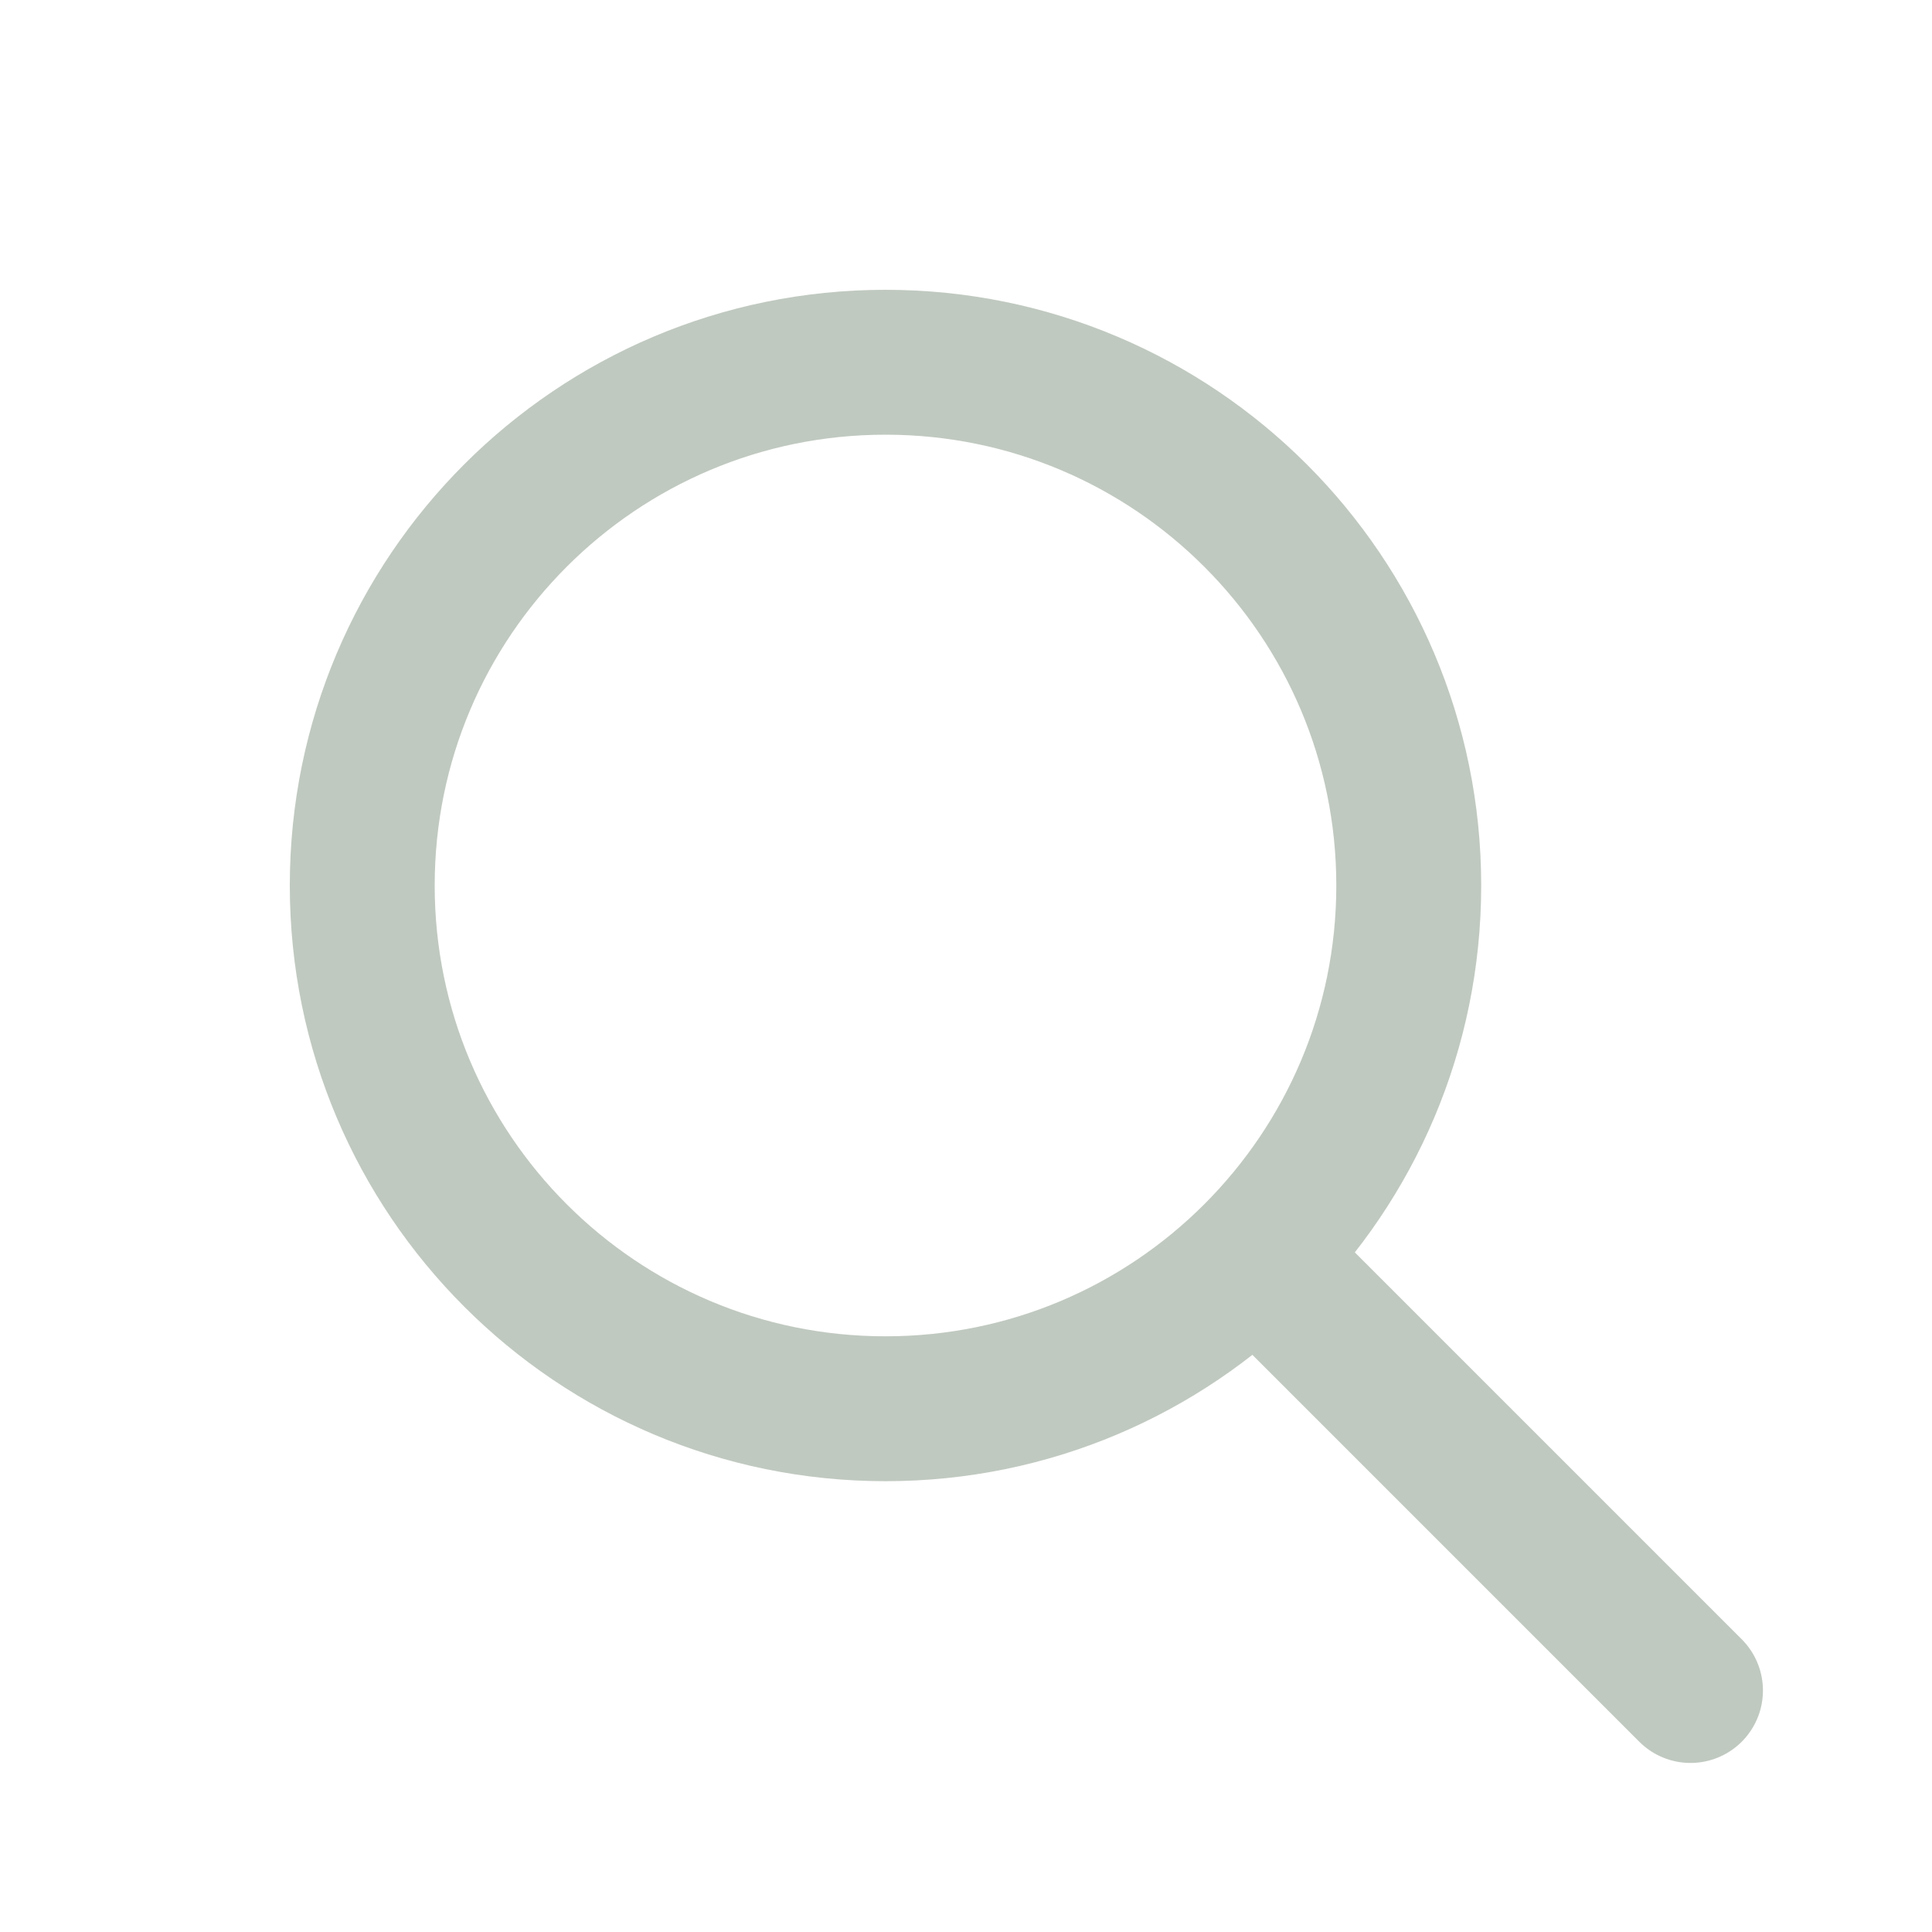
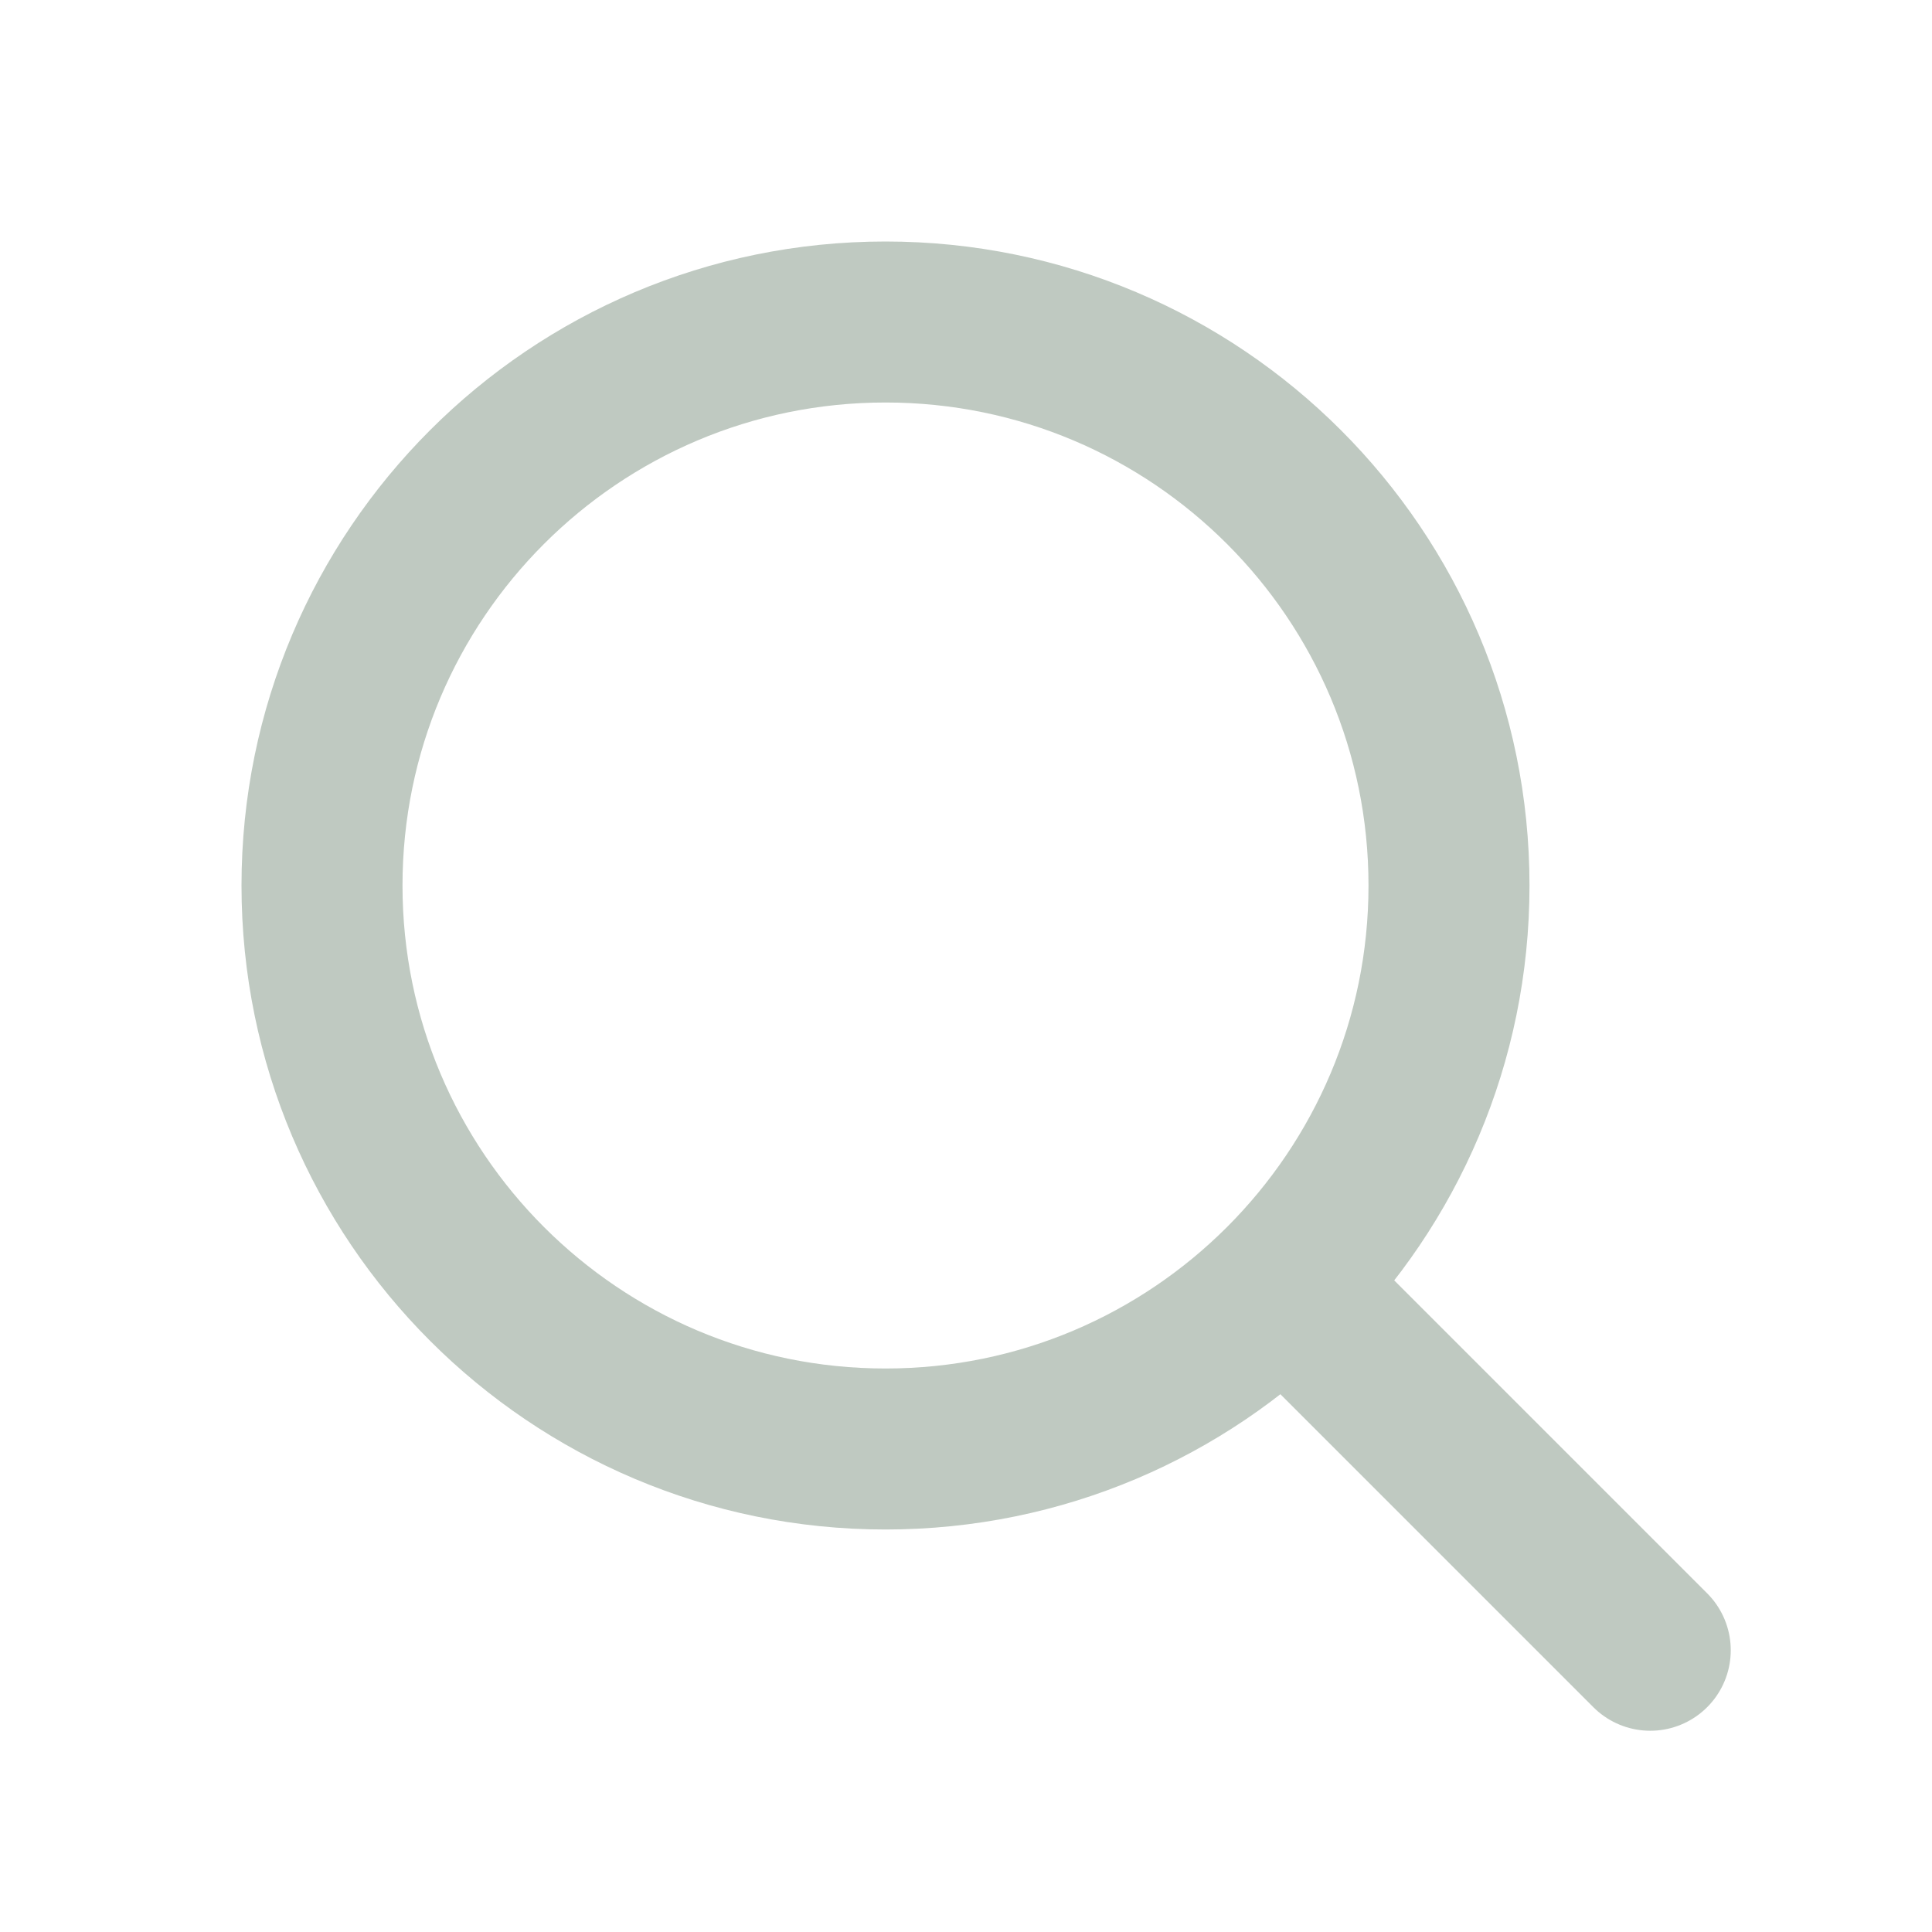
- <svg xmlns="http://www.w3.org/2000/svg" width="24" height="24" viewBox="0 0 24 24" fill="none">
-   <circle cx="11" cy="11" r="6.5" stroke="#C0C9C0" stroke-width="1.8" />
-   <path d="M16 16L21 21" stroke="#C0C9C0" stroke-width="1.8" stroke-linecap="round" />
+ <svg xmlns="http://www.w3.org/2000/svg" viewBox="0 0 24 24" fill="none" stroke="#BFC9C1" stroke-width="2" stroke-linecap="round">
+   <circle cx="11" cy="11" r="7" />
+   <path d="m16.5 16.5 4 4" />
</svg>
